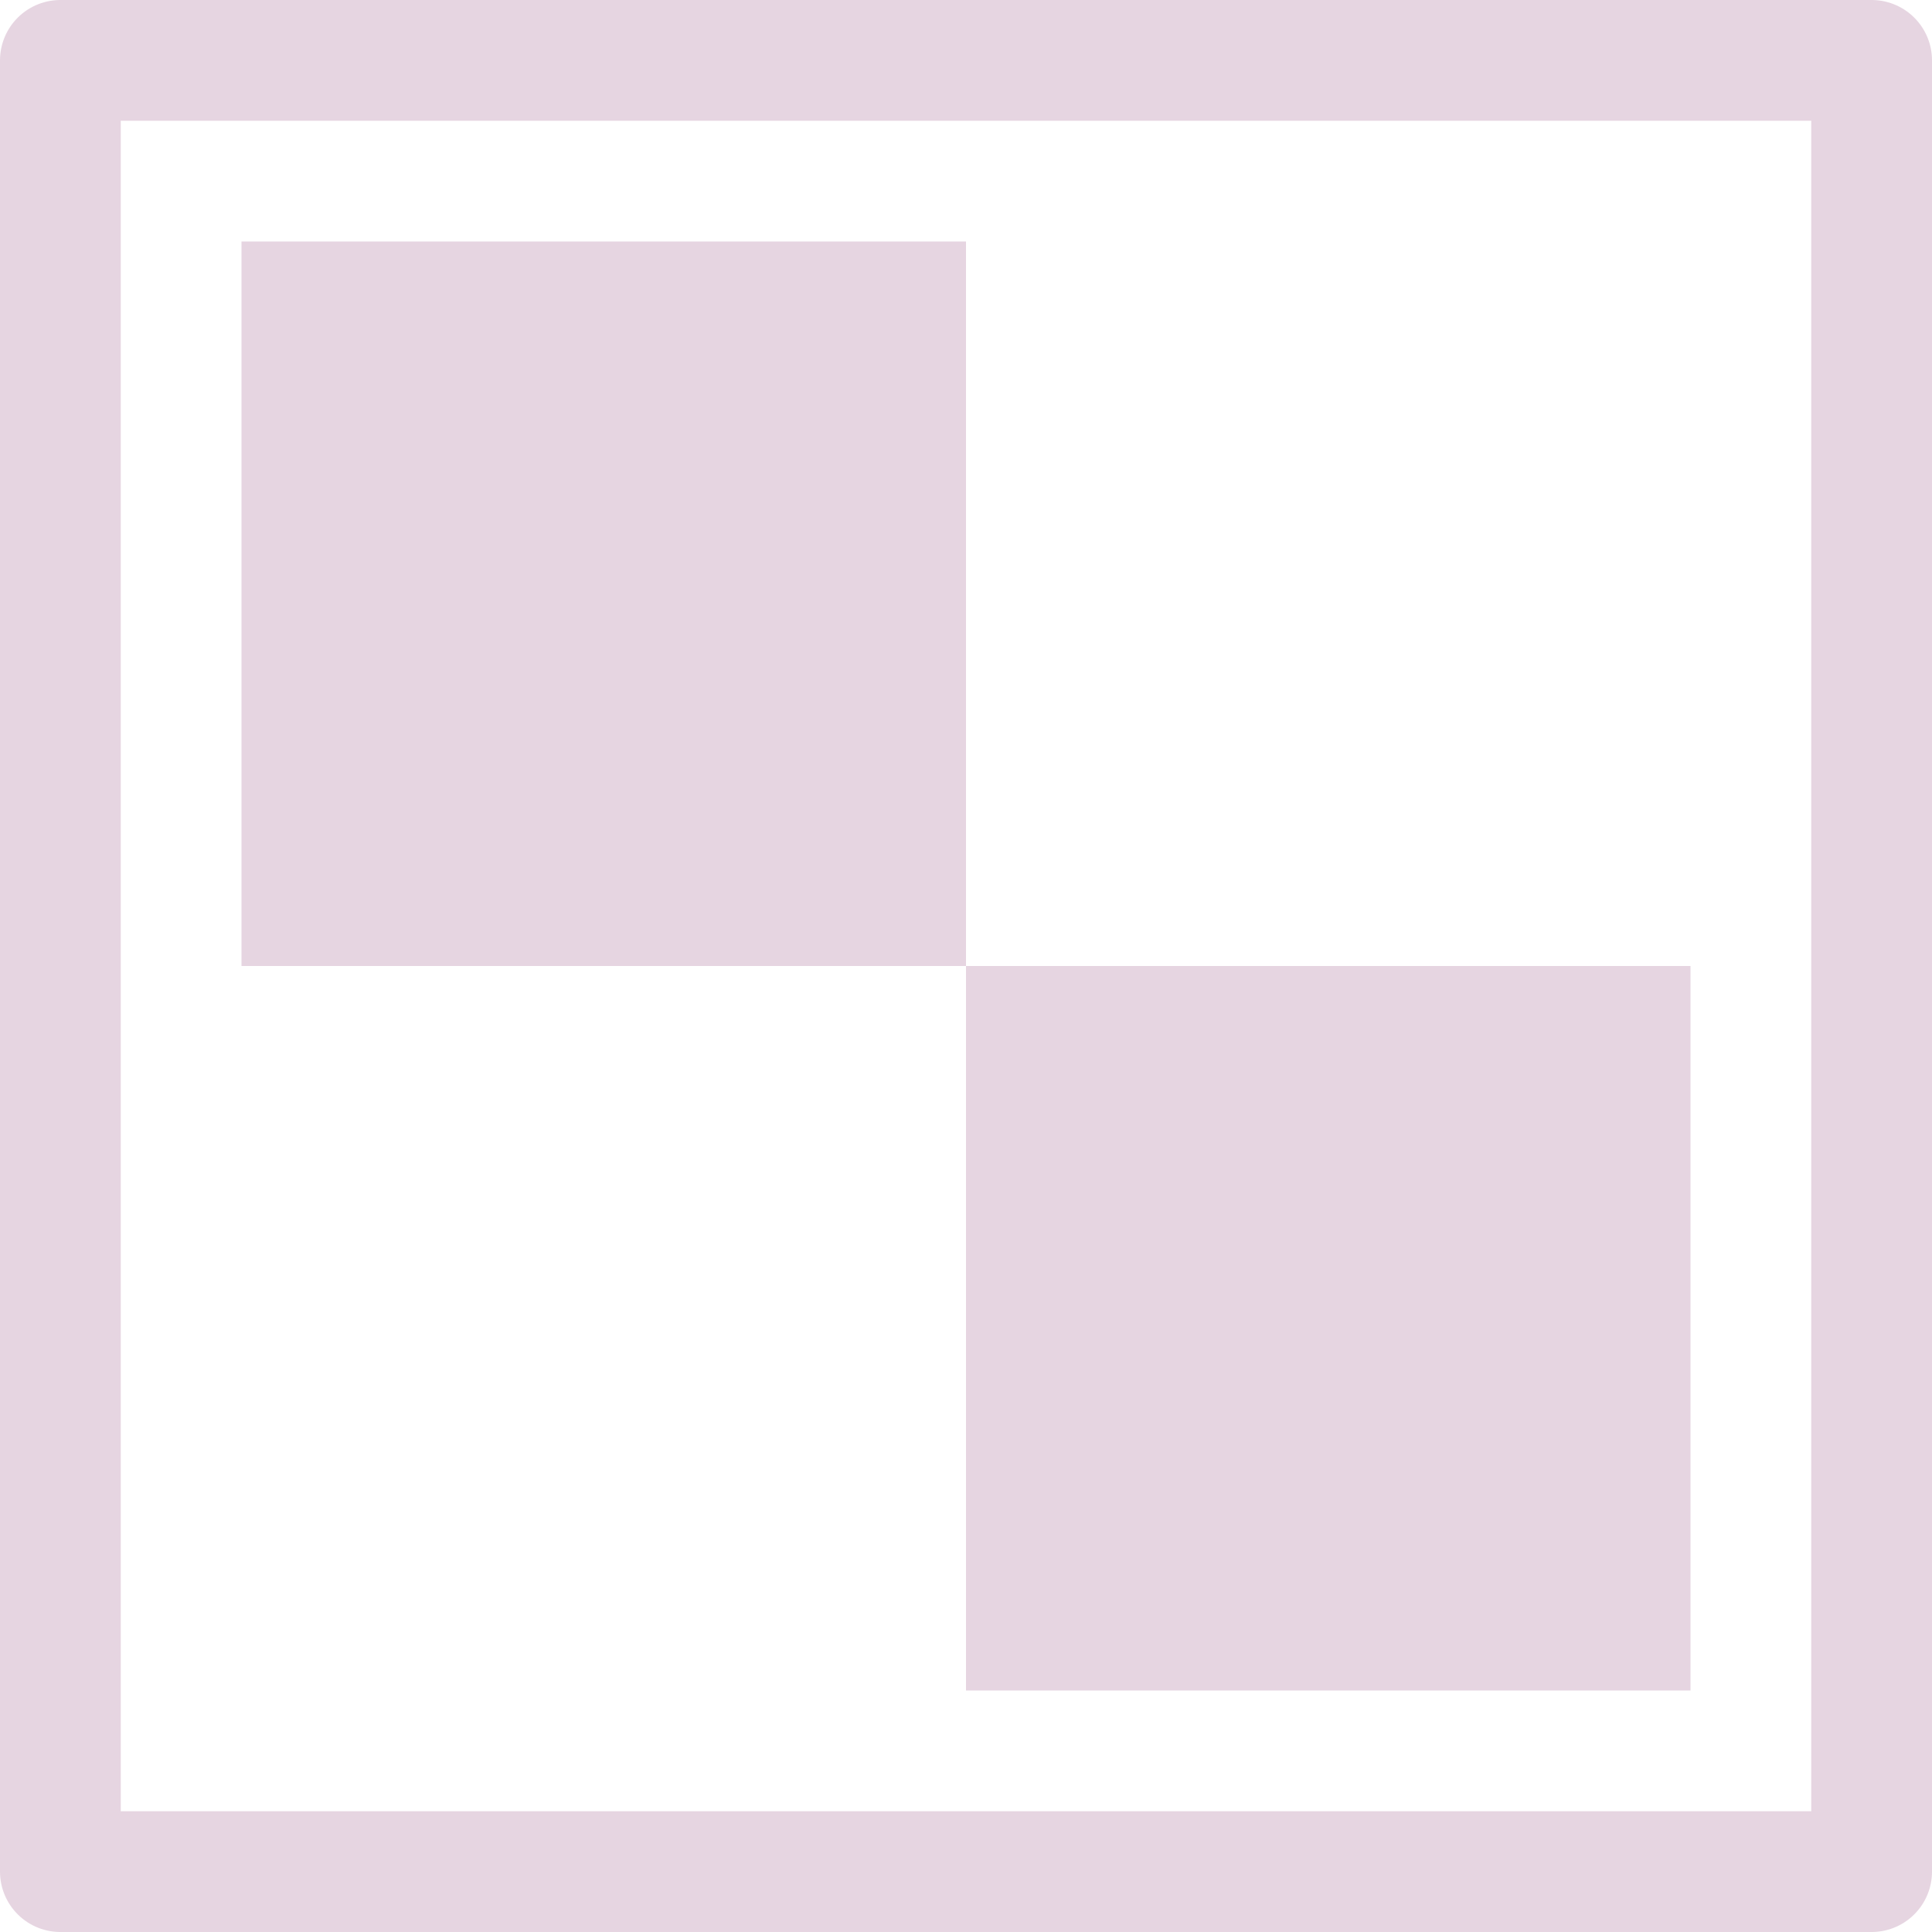
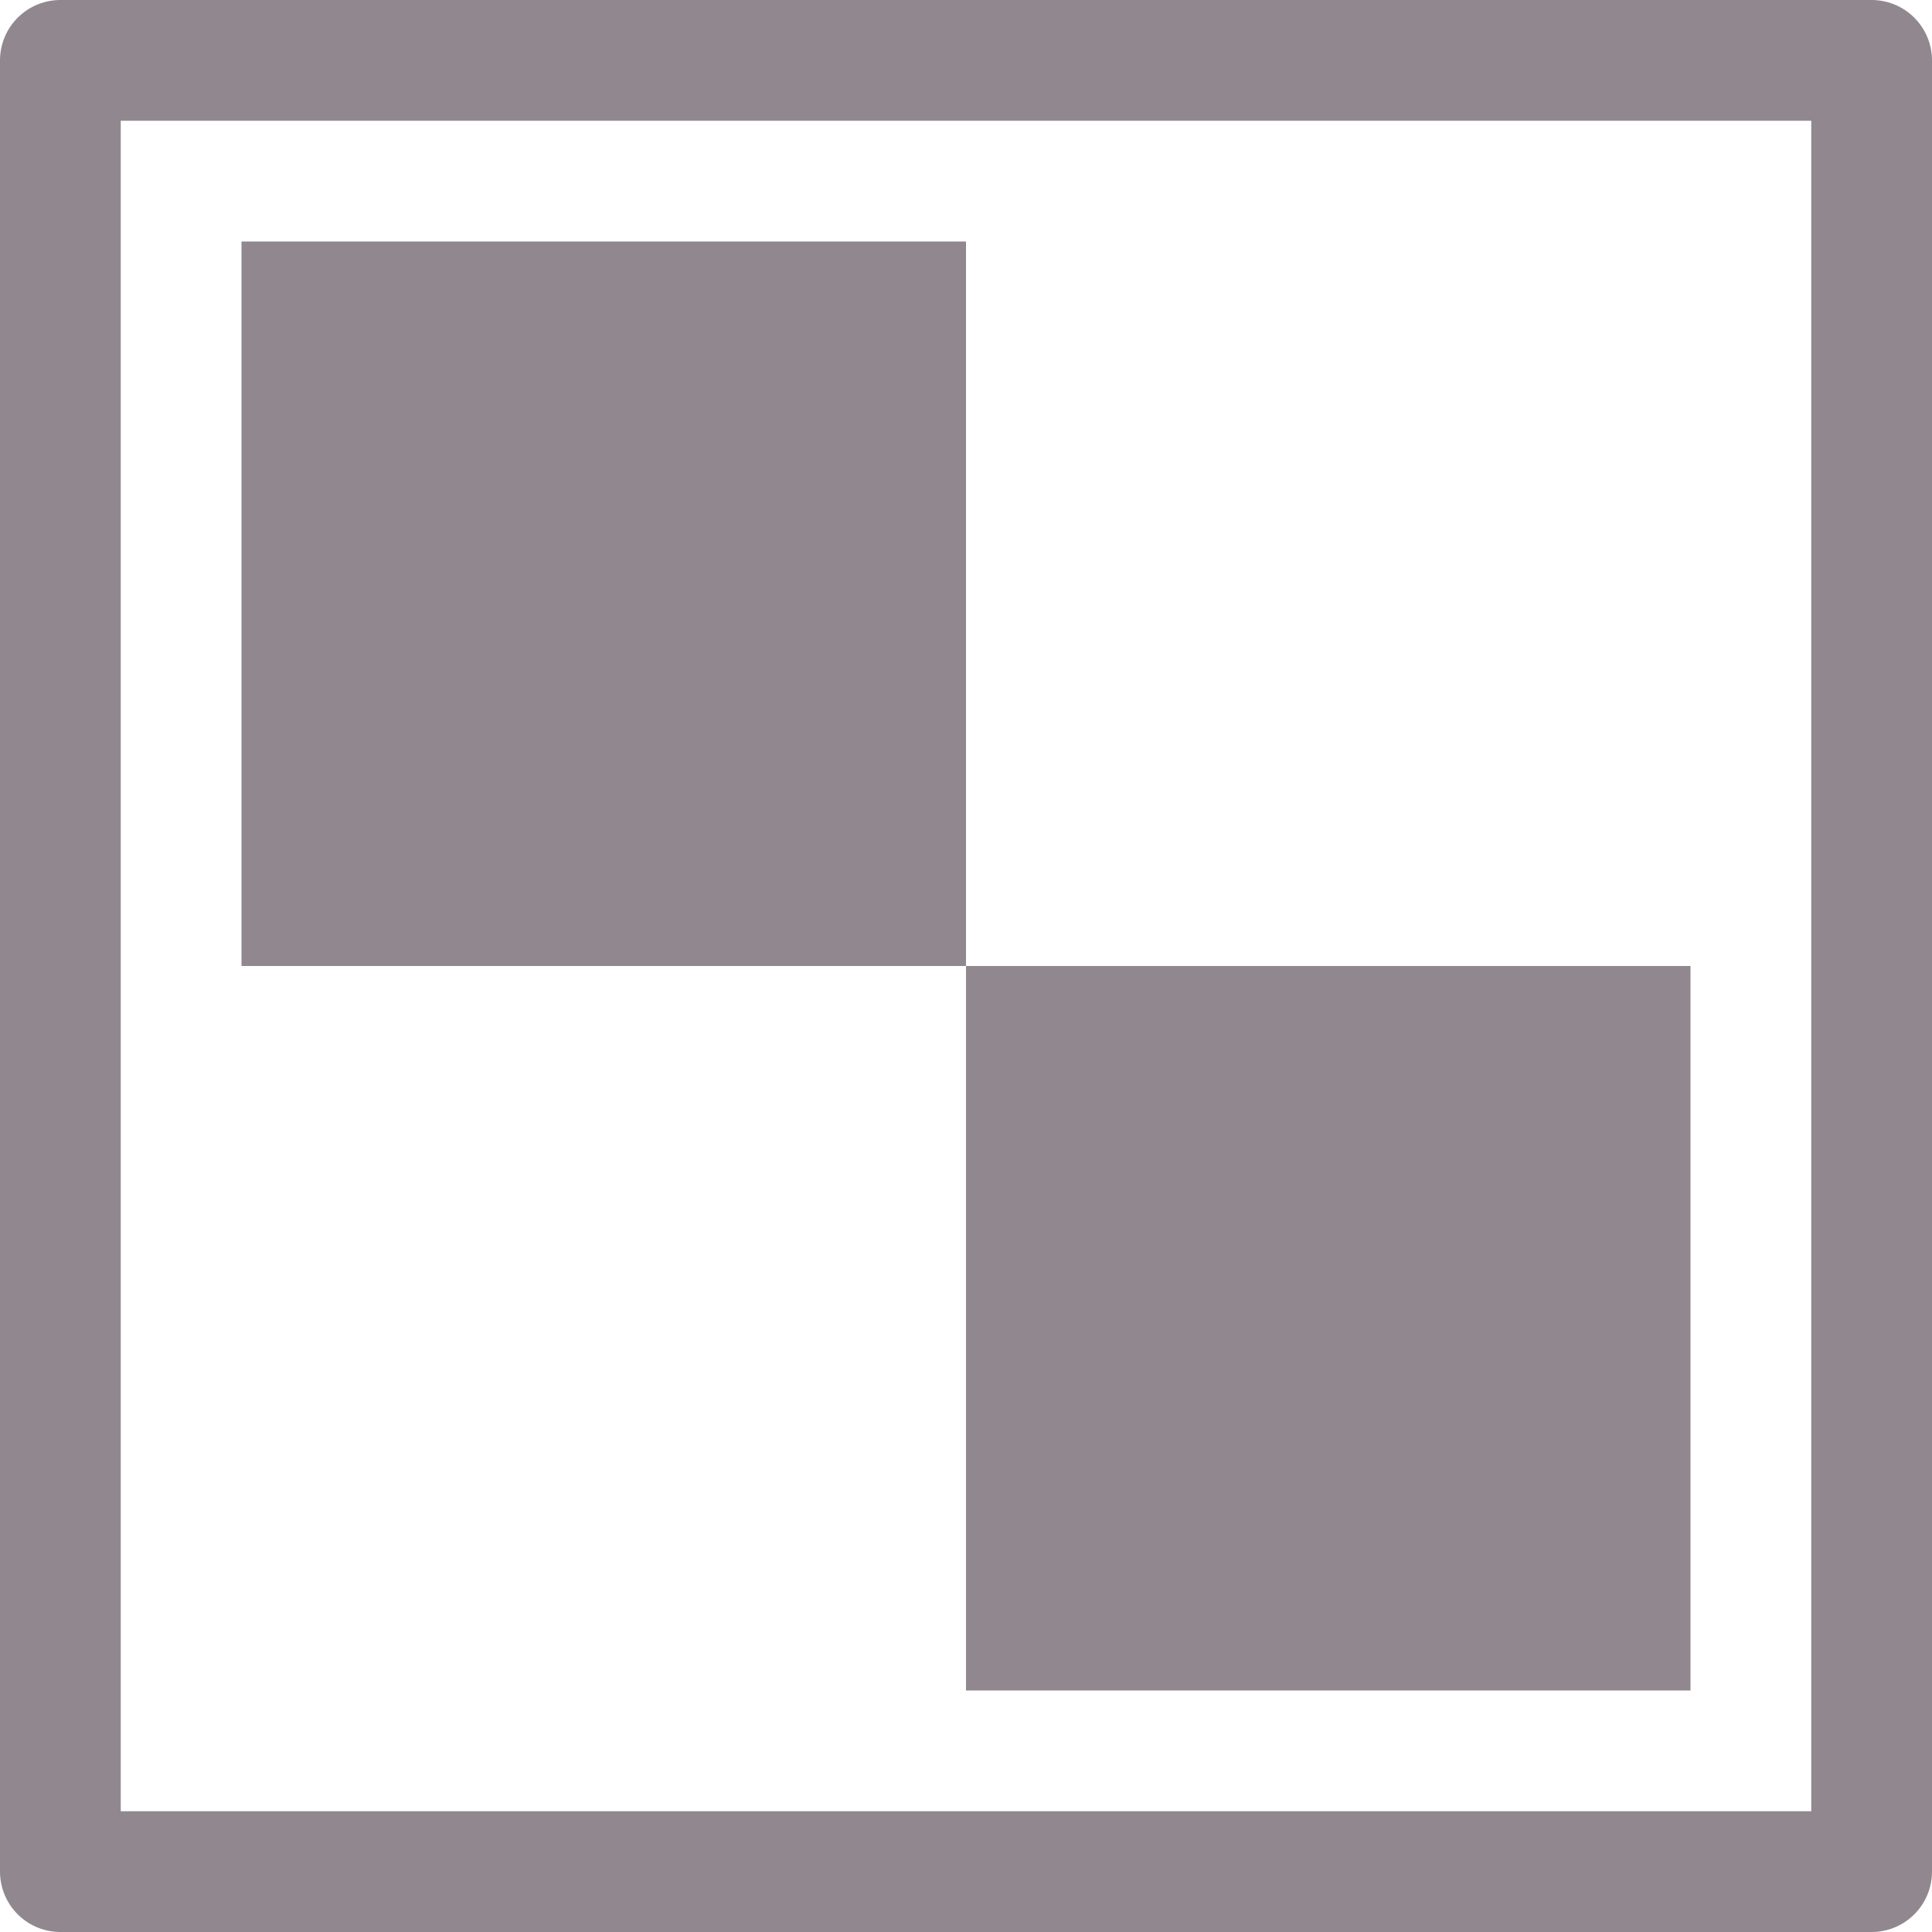
<svg xmlns="http://www.w3.org/2000/svg" xmlns:xlink="http://www.w3.org/1999/xlink" width="16" height="16" version="1.1">
-   <rect id="a" x="2" y="2" width="6" height="6" fill="#e6d5e1" style="paint-order:fill markers stroke" />
-   <rect x=".5" y=".5" width="15" height="15" stroke="#e6d5e1" fill="none" stroke-linecap="round" stroke-linejoin="round" stroke-width="1" style="paint-order:fill markers stroke" />
+   <rect id="a" x="2" y="2" width="6" height="6" fill="#91888f" style="paint-order:fill markers stroke" />
+   <rect x=".5" y=".5" width="15" height="15" stroke="#91888f" fill="none" stroke-linecap="round" stroke-linejoin="round" stroke-width="1" style="paint-order:fill markers stroke" />
  <use transform="translate(6,6)" width="100%" height="100%" xlink:href="#a" />
</svg>
